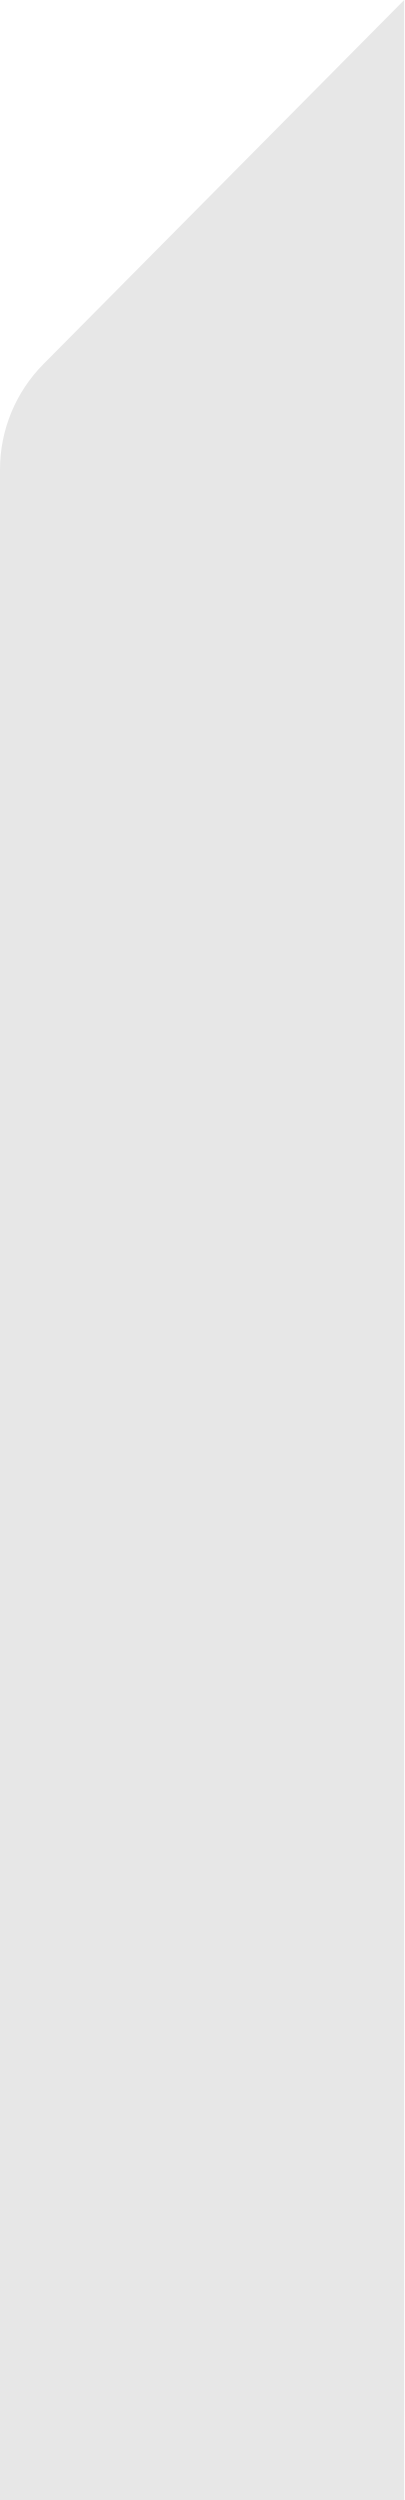
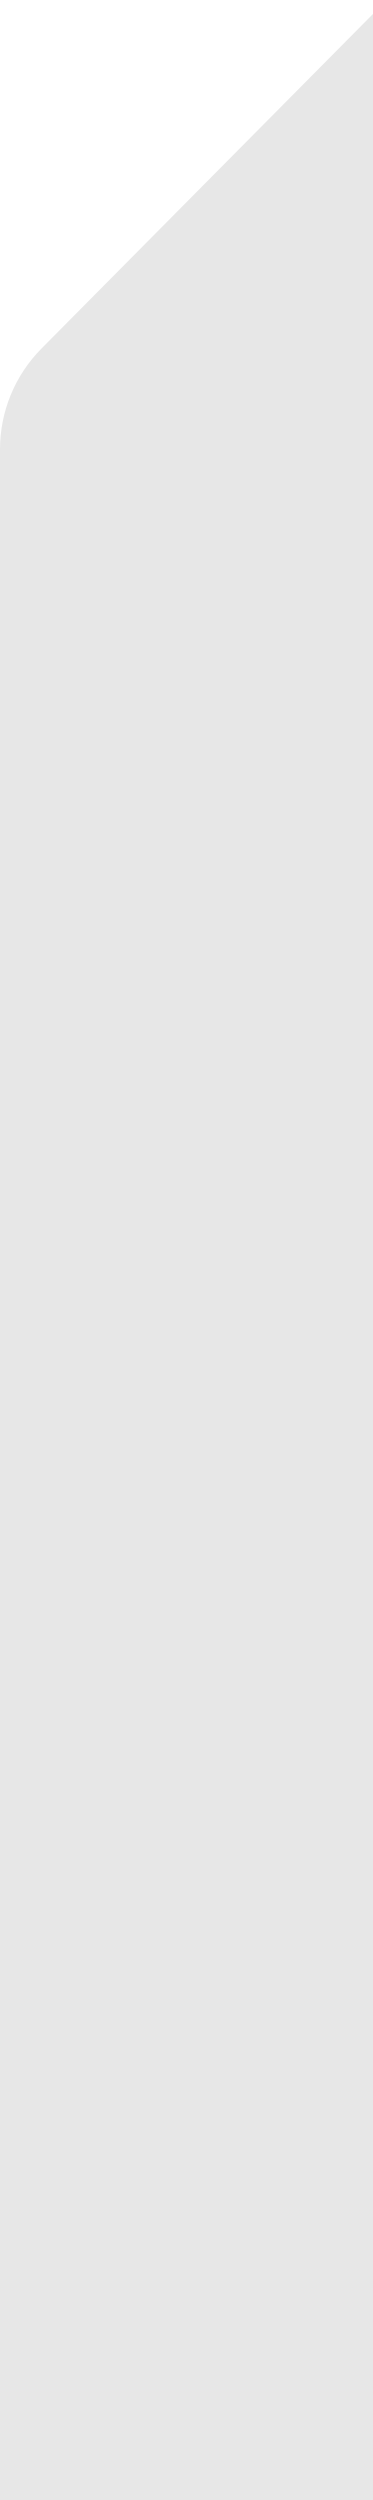
- <svg xmlns="http://www.w3.org/2000/svg" width="54" height="334" viewBox="0 0 54 334" fill="none">
-   <path opacity="0.097" fill-rule="evenodd" clip-rule="evenodd" d="M0 62.73C0 57.458 2.082 52.399 5.793 48.654L54 0V334H0V62.73Z" fill="black" />
+ <svg xmlns="http://www.w3.org/2000/svg" width="52" height="349" viewBox="0 0 52 349" fill="none">
+   <path opacity="0.097" fill-rule="evenodd" clip-rule="evenodd" d="M0 62.73C0 57.458 2.082 52.399 5.793 48.654L54 0V349H0V62.73Z" fill="black" />
</svg>
